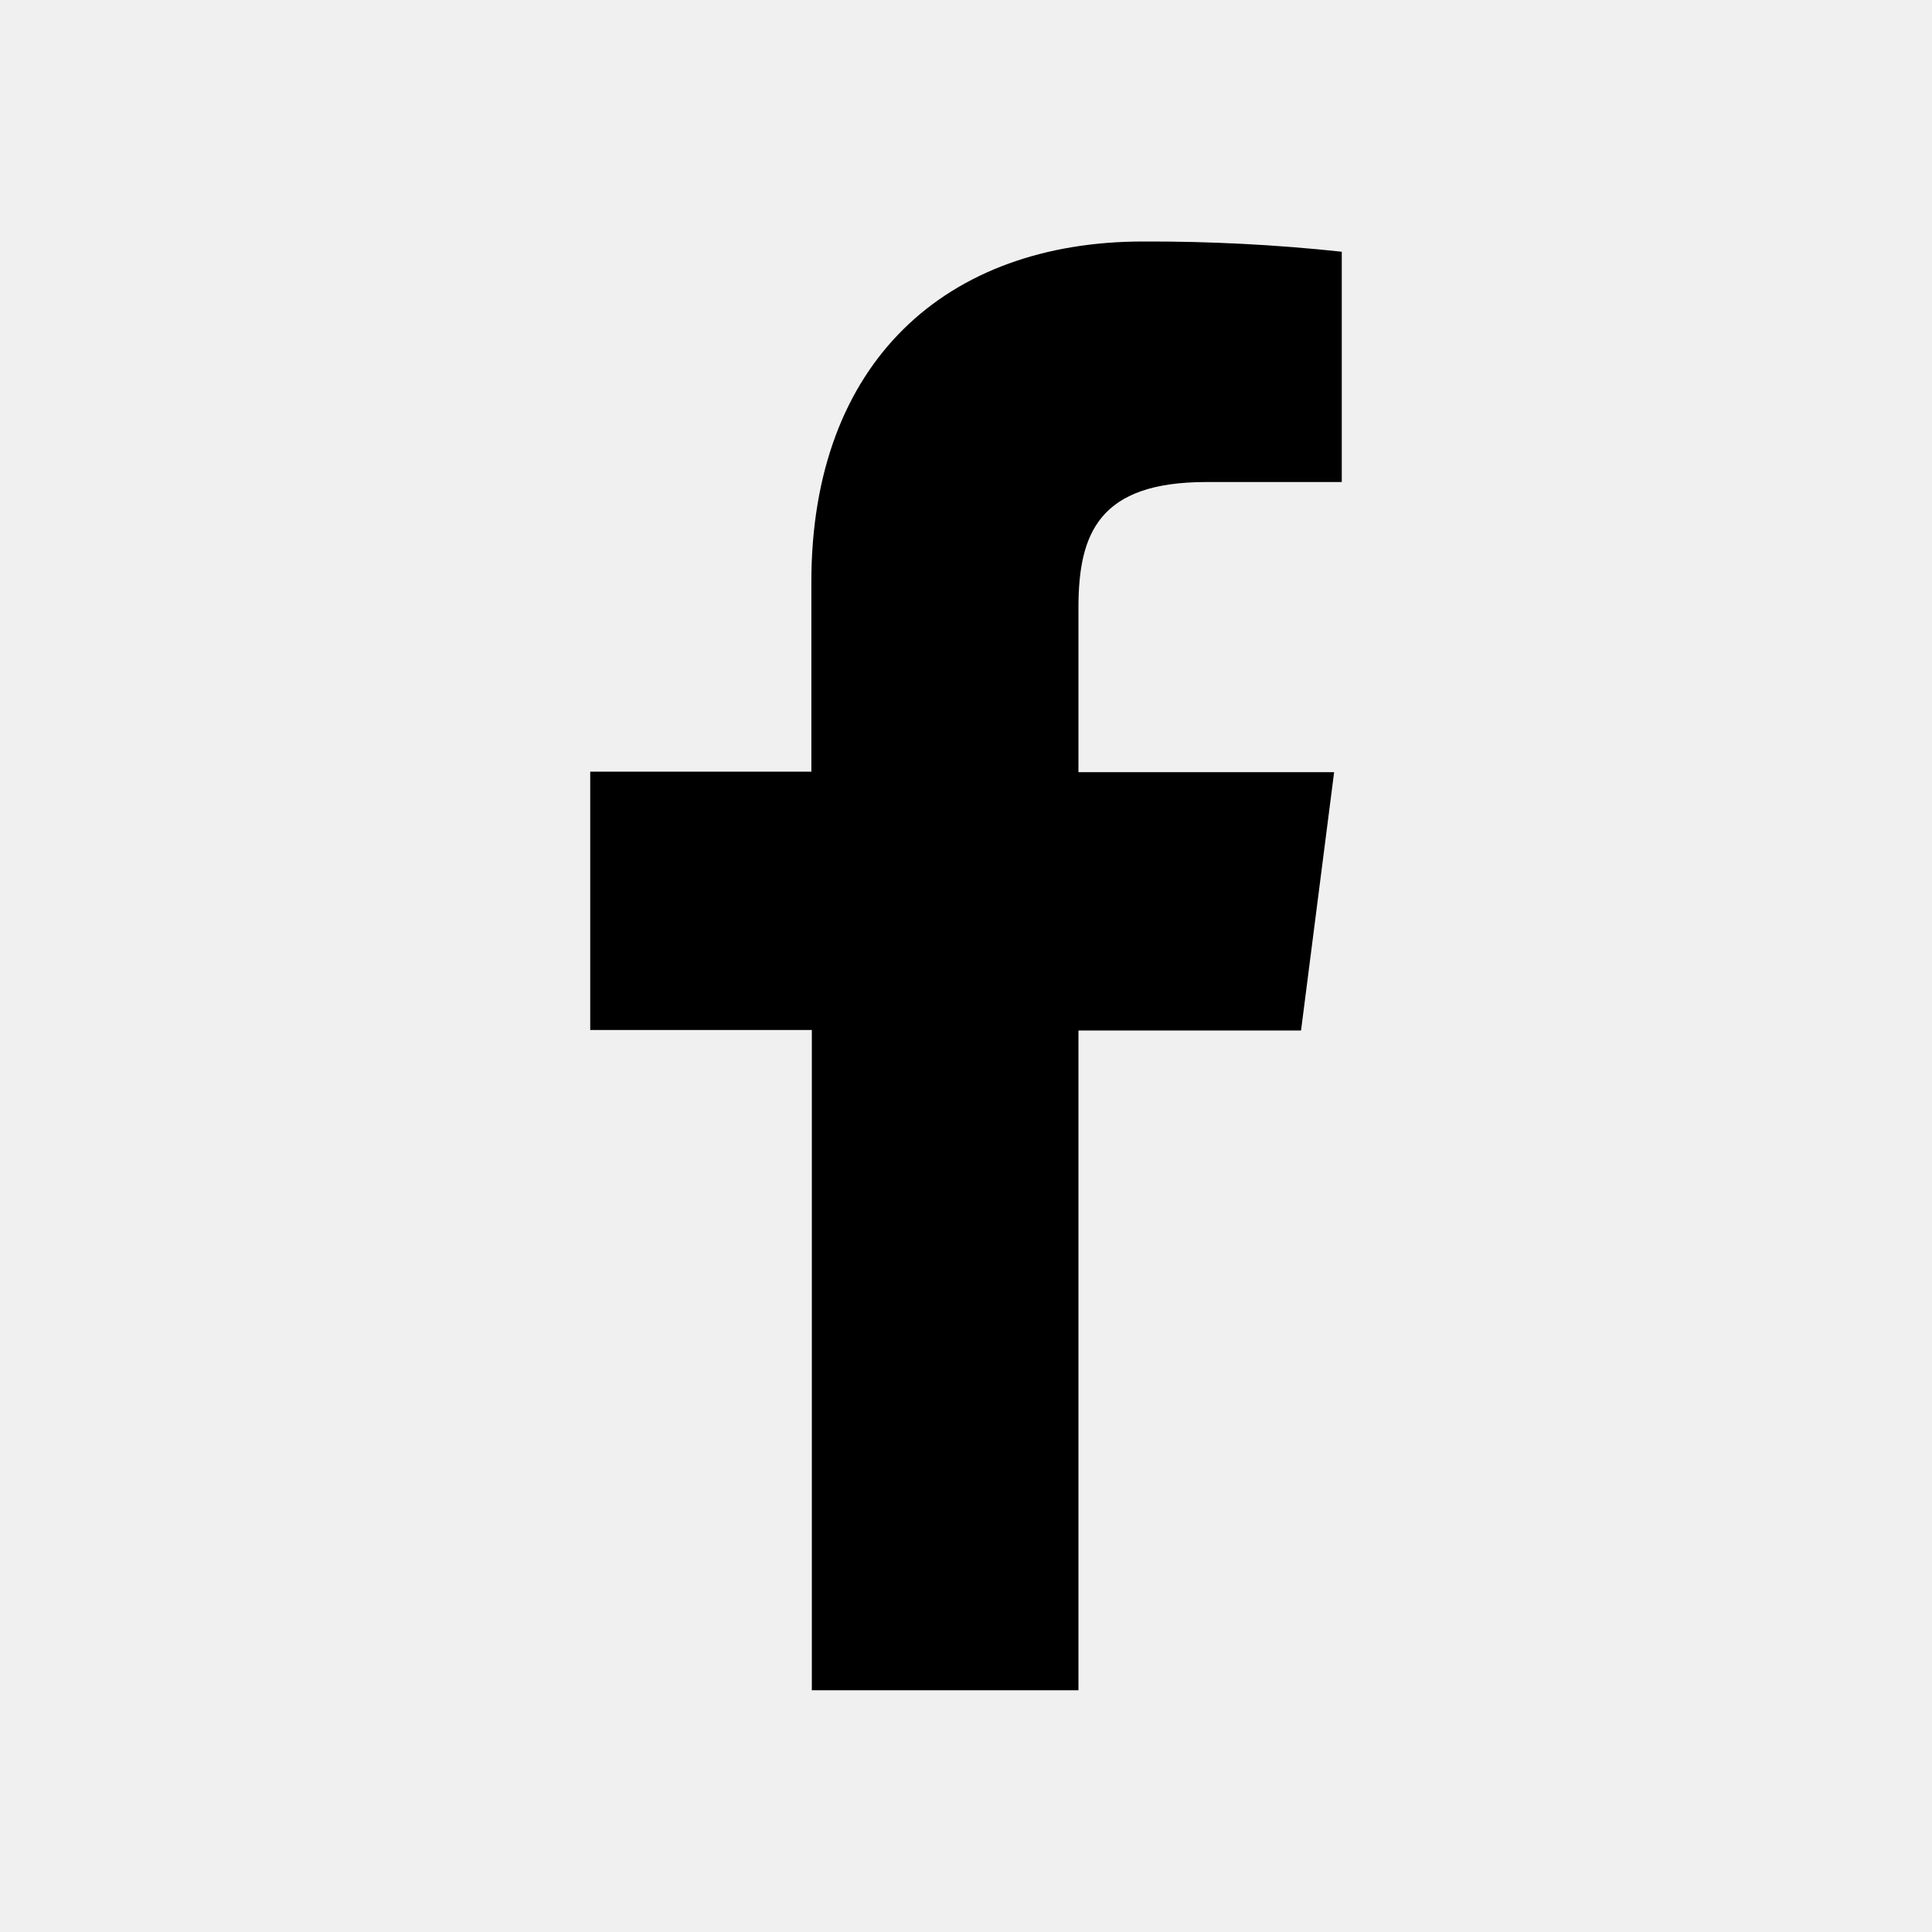
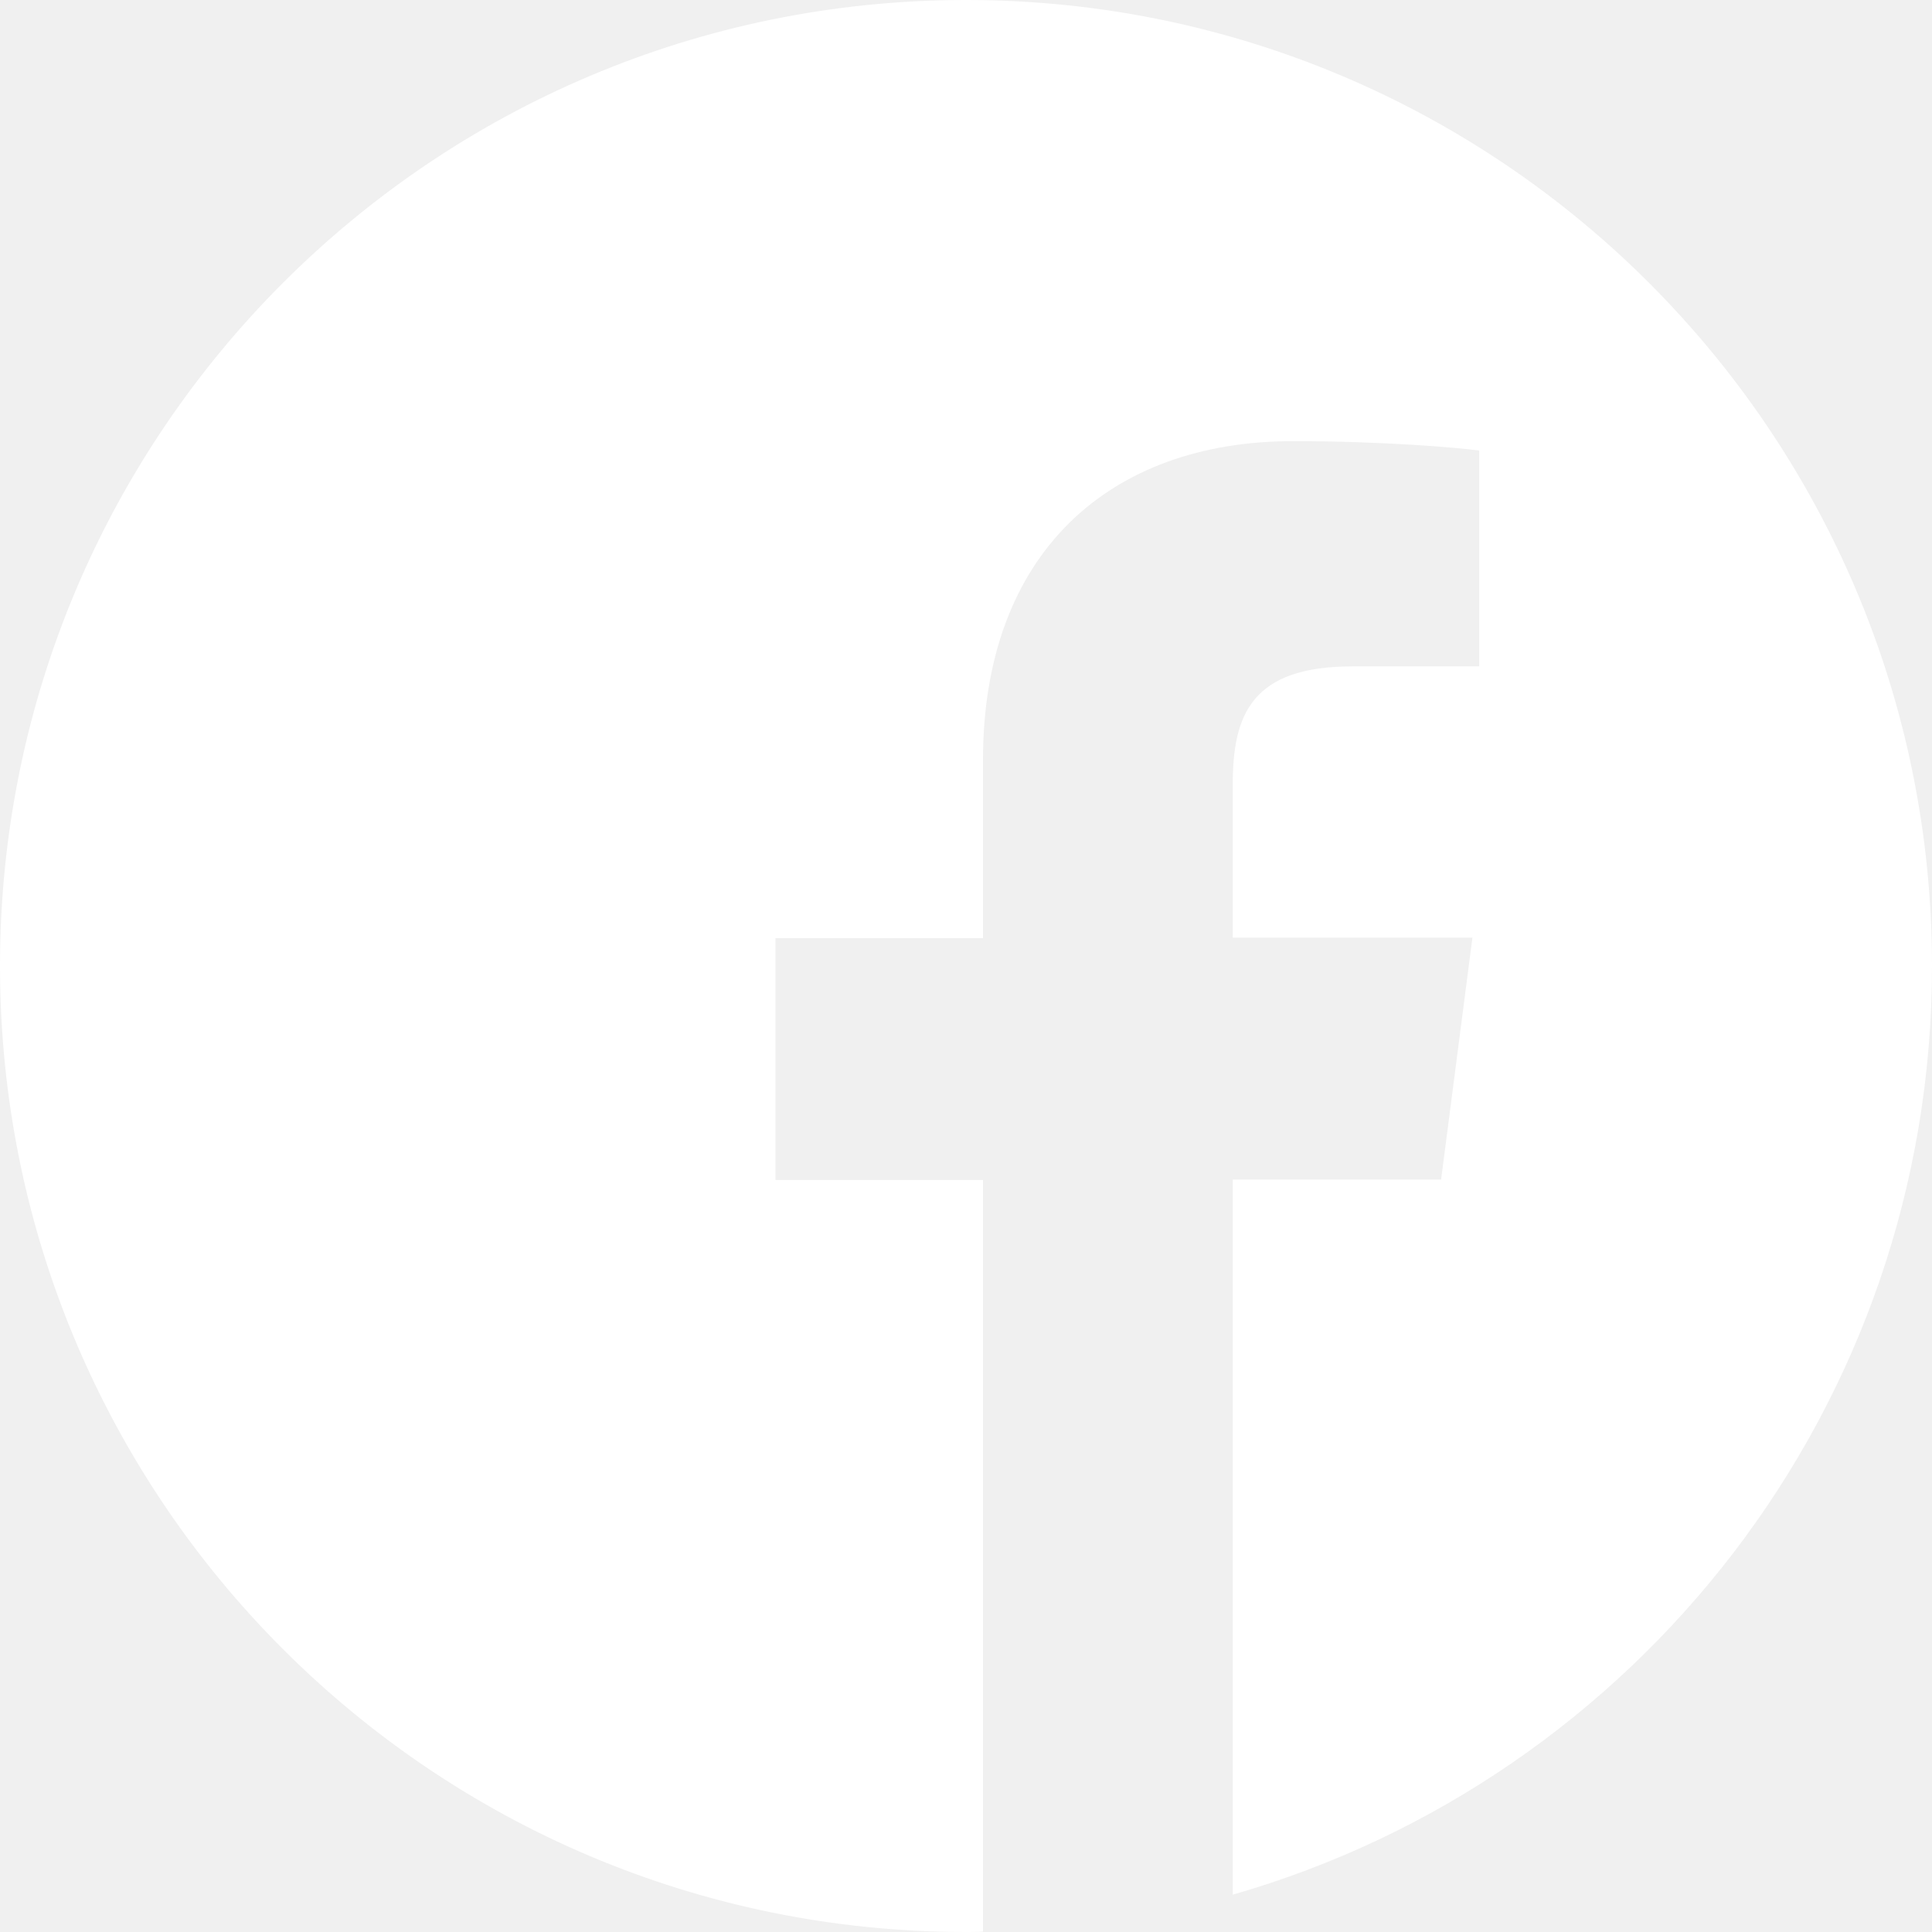
<svg xmlns="http://www.w3.org/2000/svg" width="24" height="24" viewBox="0 0 24 24" fill="none">
-   <path d="M13.397 20.997V12.801H16.162L16.573 9.592H13.397V7.548C13.397 6.622 13.655 5.988 14.984 5.988H16.668V3.127C15.849 3.039 15.025 2.997 14.201 3C11.757 3 10.079 4.492 10.079 7.231V9.586H7.332V12.795H10.085V20.997H13.397Z" fill="black" />
+   <path d="M24 12C24 5.372 18.628 0 12 0C5.372 0 0 5.372 0 12C0 18.628 5.372 24 12 24C12.07 24 12.141 24 12.211 23.995V14.658H9.633V11.653H12.211V9.441C12.211 6.877 13.777 5.48 16.064 5.48C17.161 5.48 18.103 5.559 18.375 5.597V8.278H16.8C15.558 8.278 15.314 8.869 15.314 9.736V11.648H18.291L17.902 14.653H15.314V23.536C20.33 22.097 24 17.48 24 12Z" fill="white" />
</svg>
